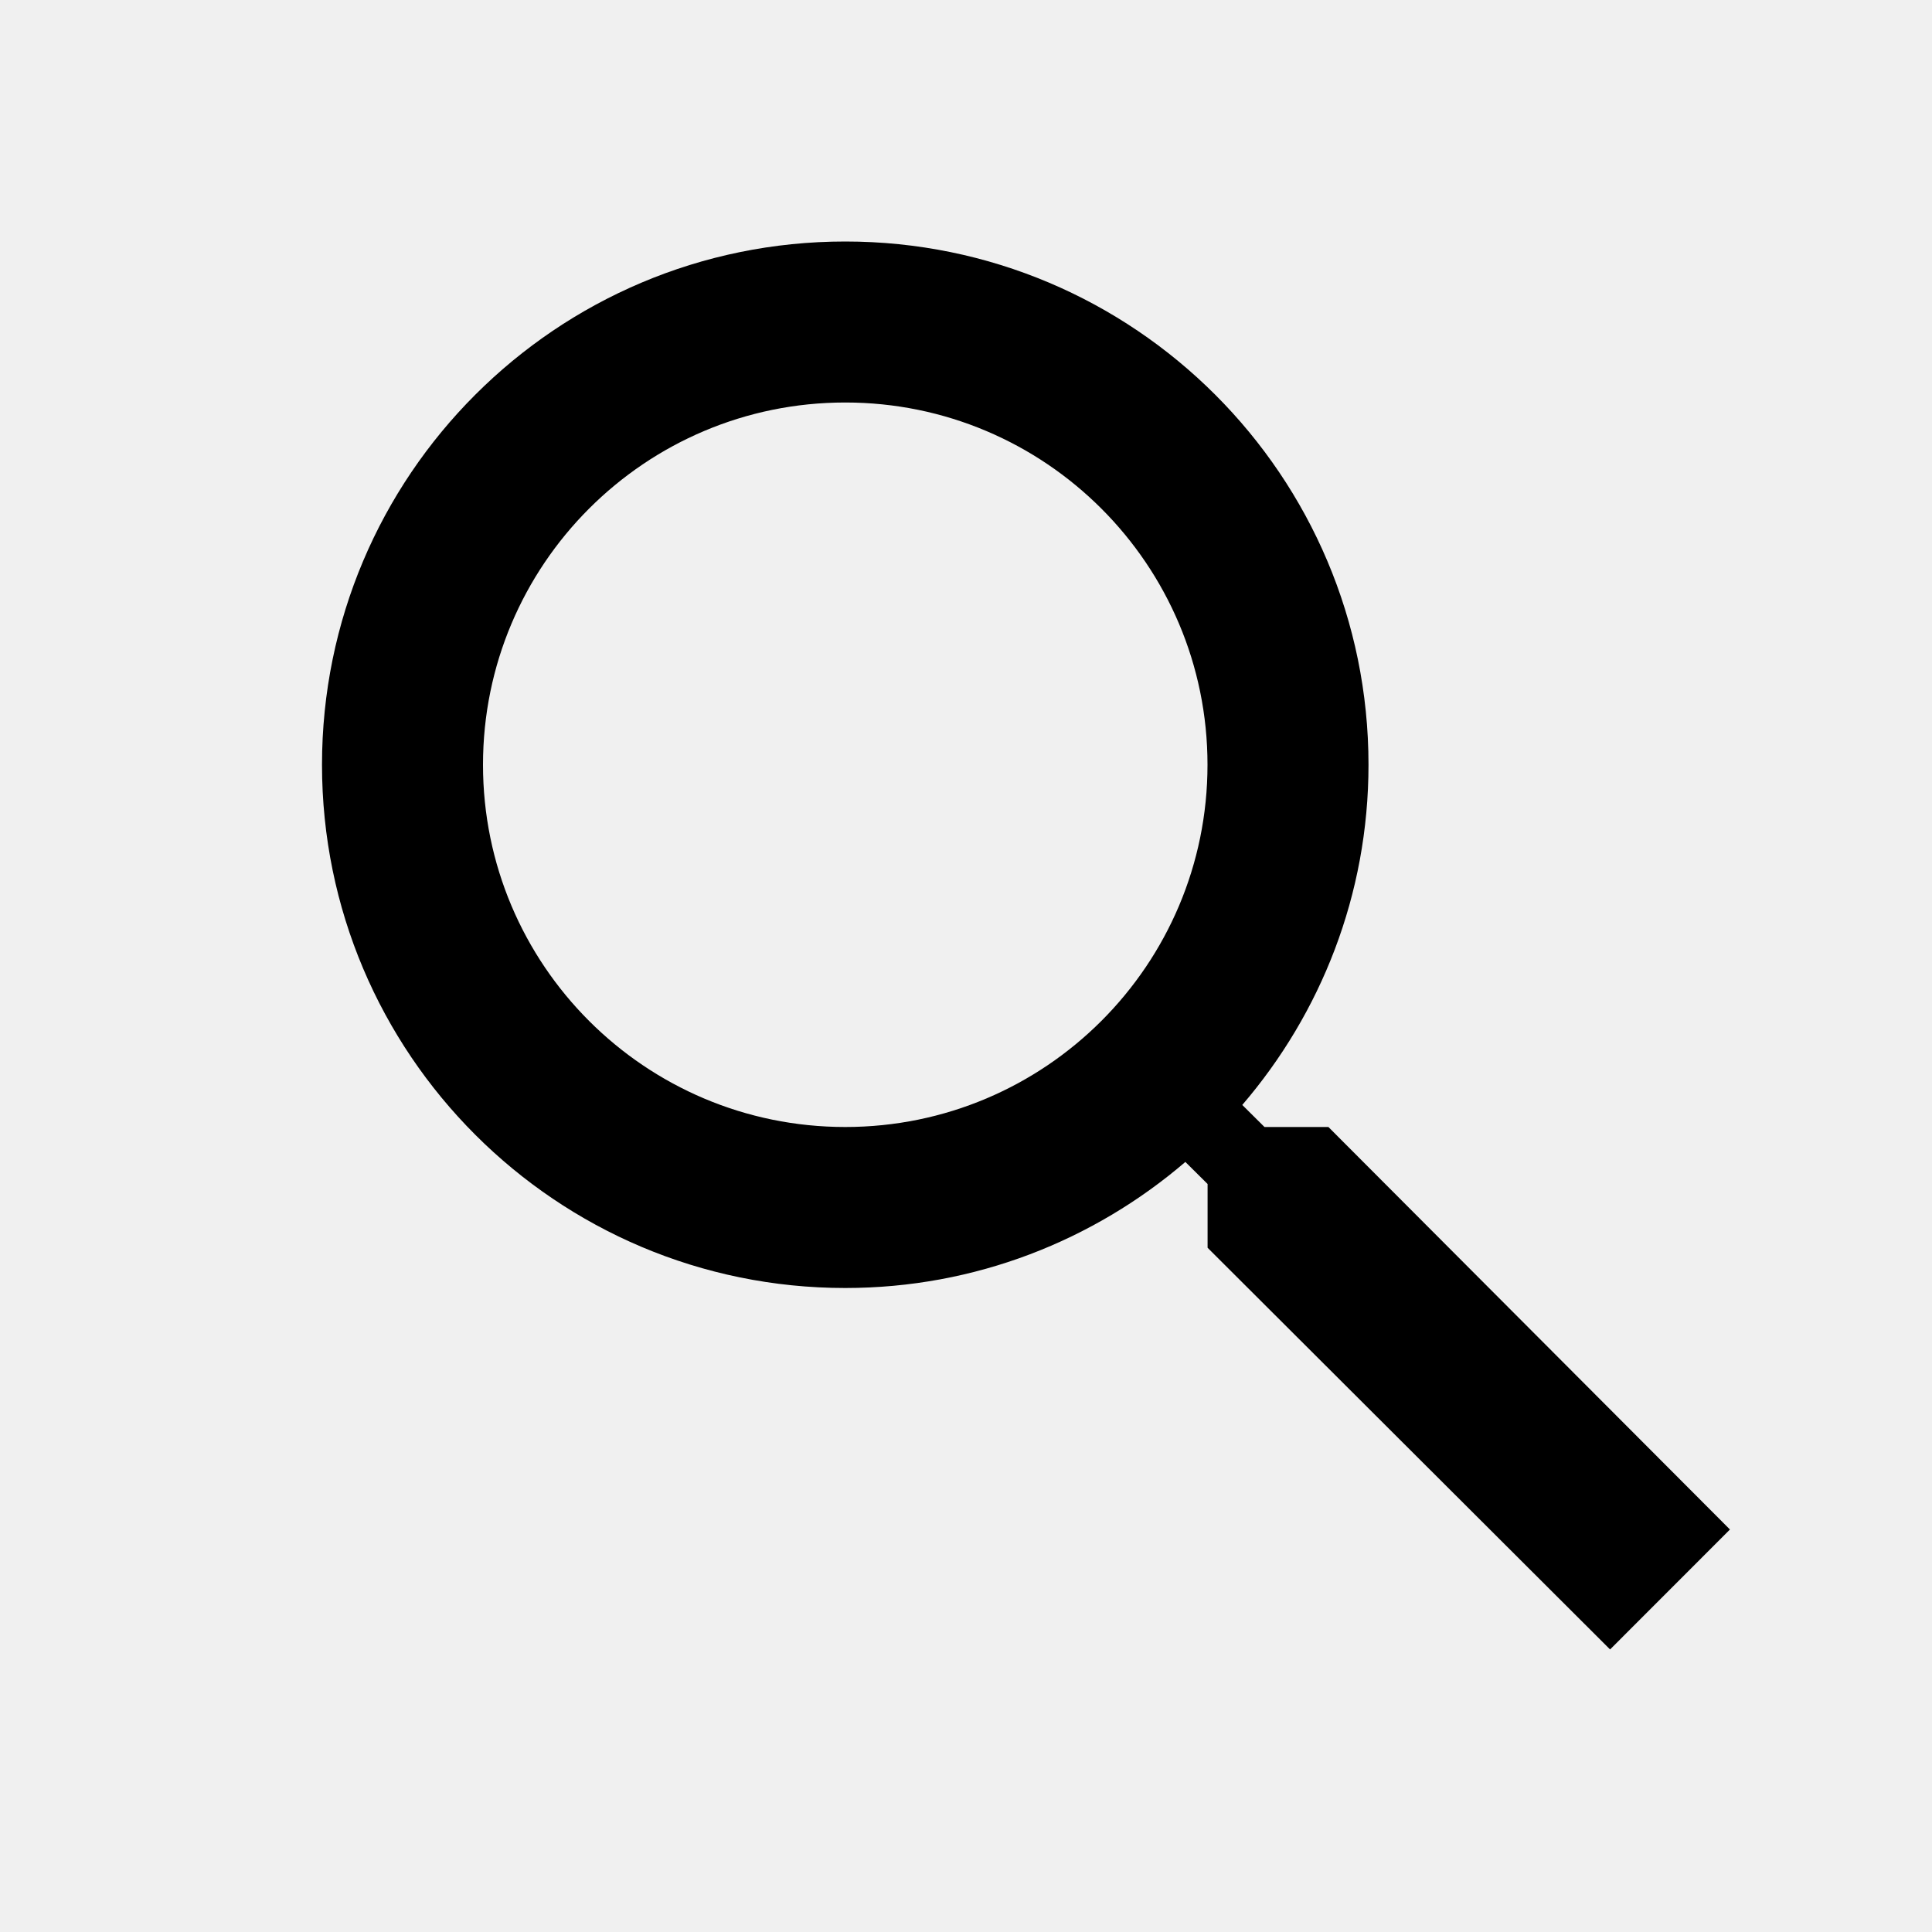
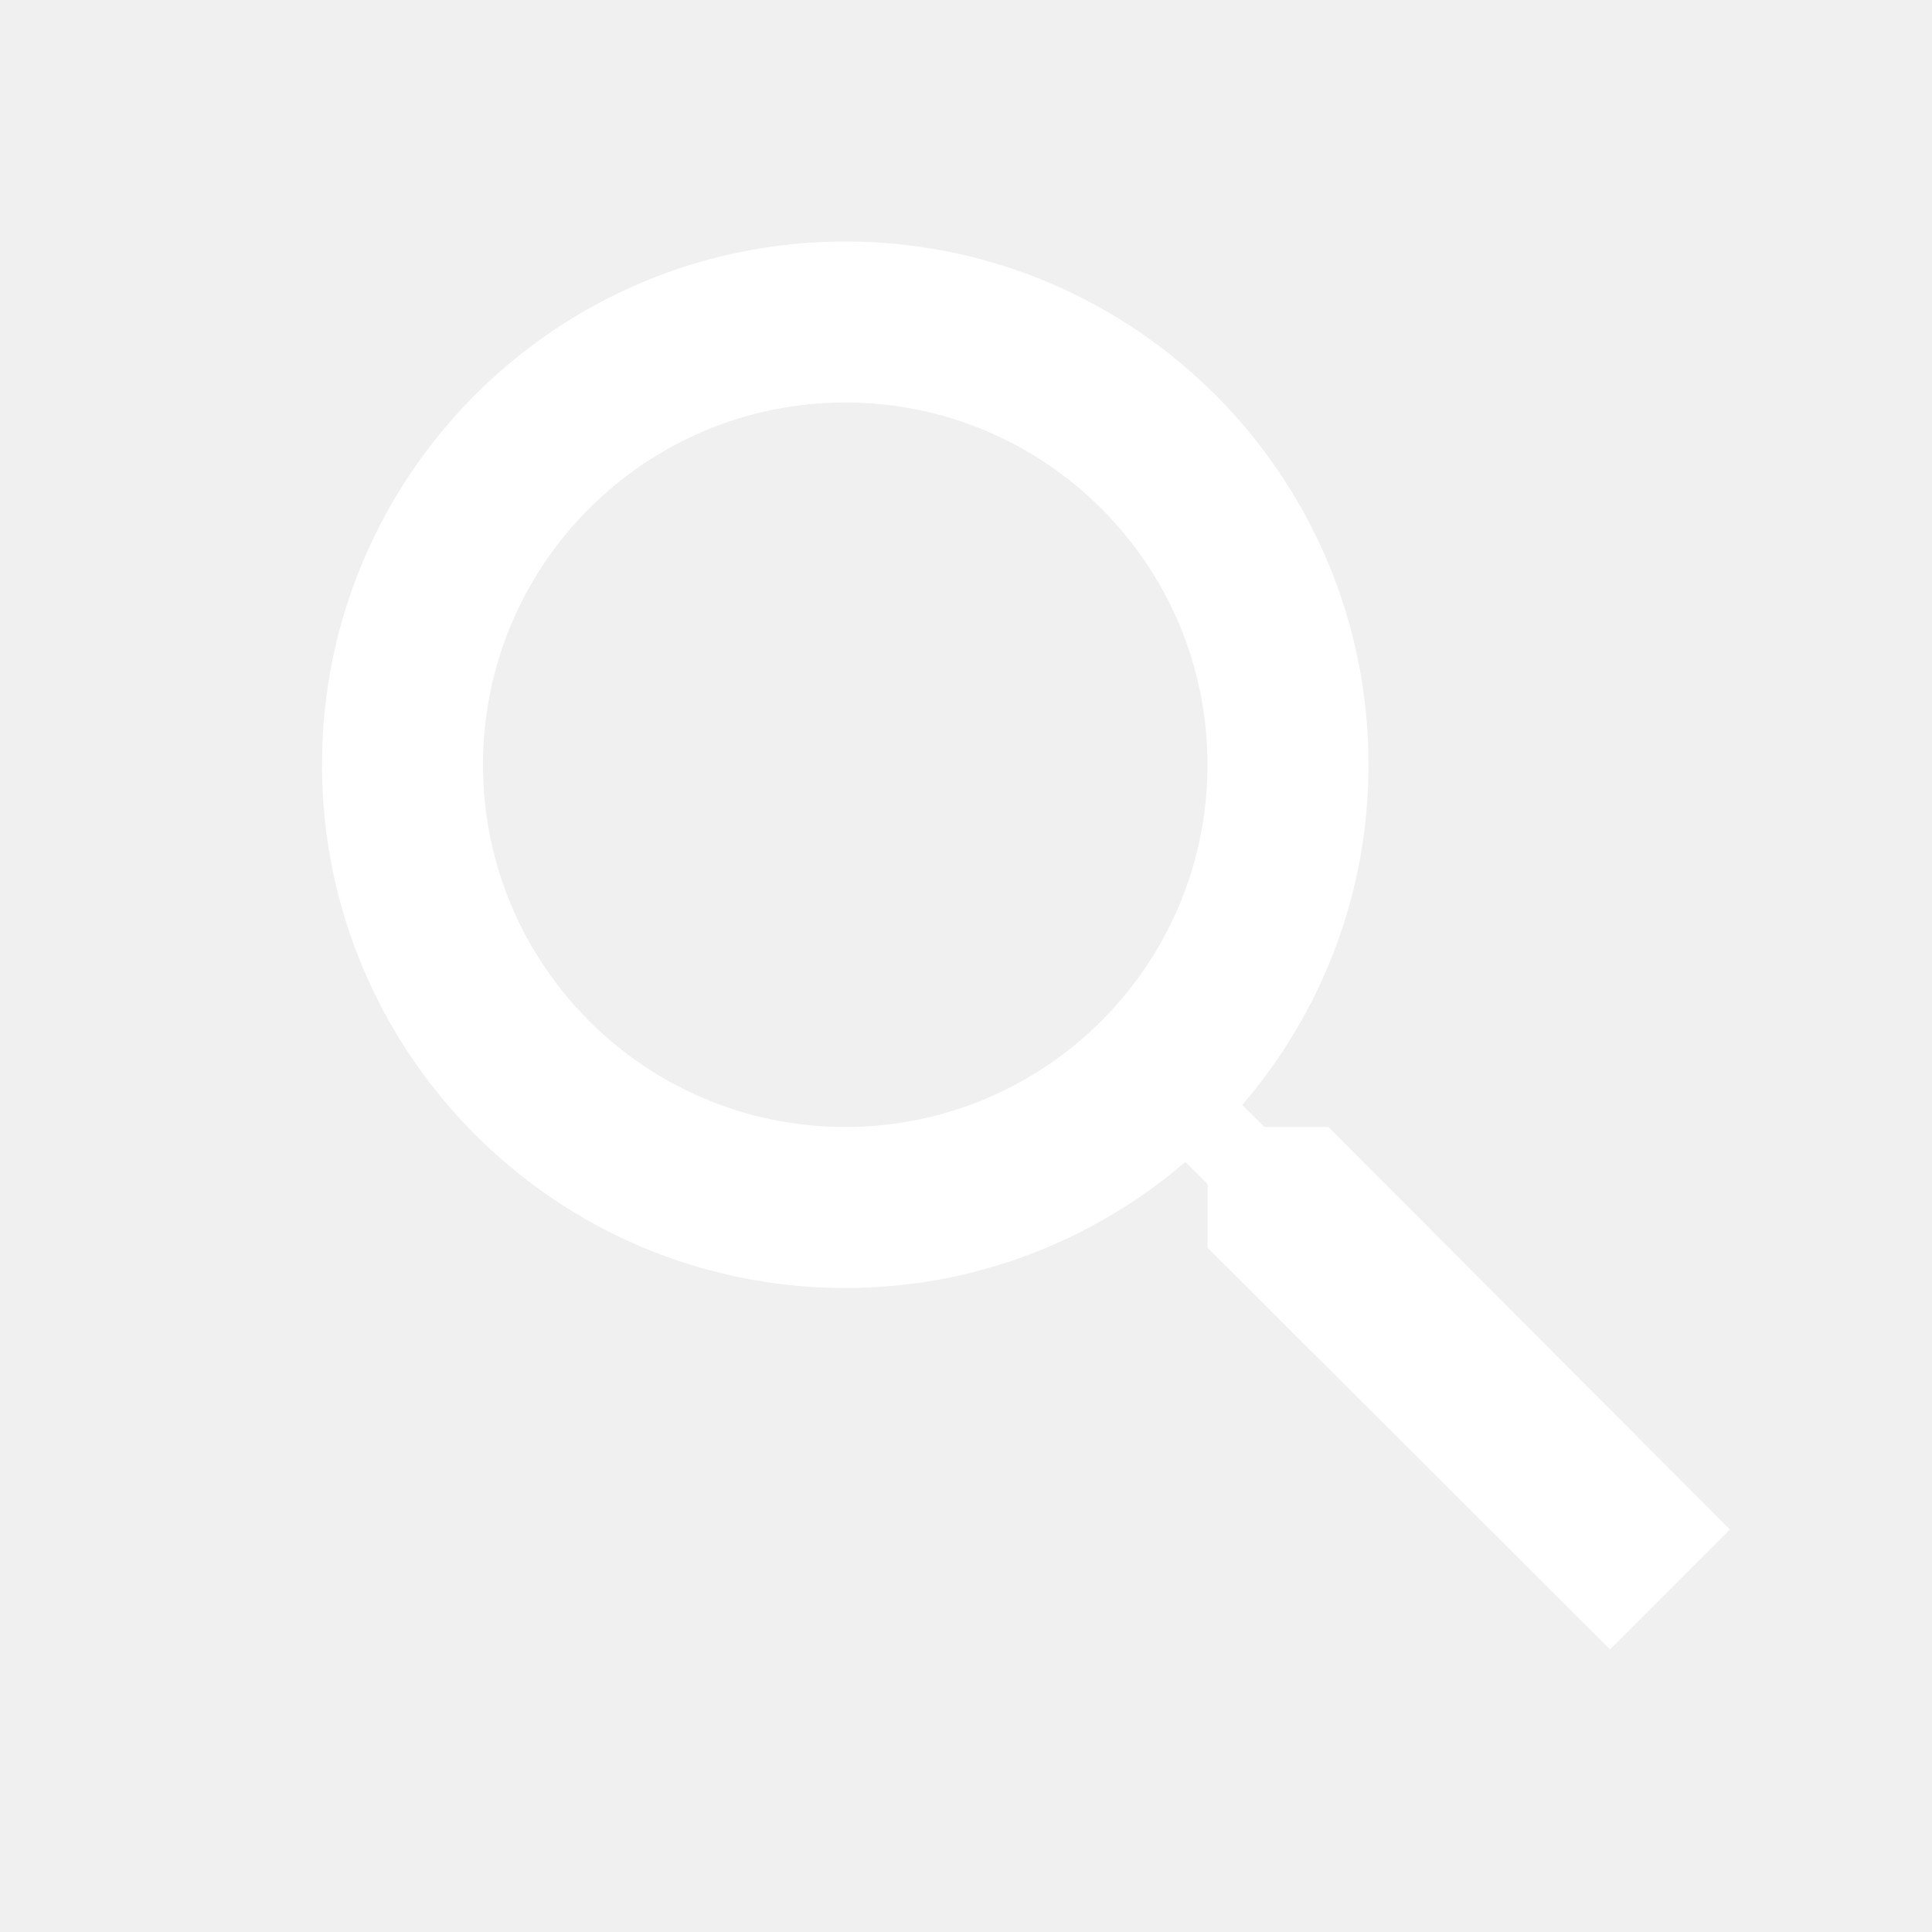
- <svg xmlns="http://www.w3.org/2000/svg" width="24" height="24" viewBox="0 0 24 24">
-   <path fill="black" fill-rule="evenodd" d="M16.502 14h-.794l-.276-.274C16.407 12.59 17 11.116 17 9.5 17 5.91 14.09 3 10.5 3S4 5.91 4 9.5 6.91 16 10.5 16c1.615 0 3.088-.592 4.225-1.566l.276.274v.792l5 4.99L21.49 19l-4.988-5zM10.5 14C8.014 14 6 11.986 6 9.5 6 7.015 8.014 5 10.5 5 12.985 5 15 7.015 15 9.5c0 2.486-2.015 4.5-4.5 4.5z" />
+ <svg xmlns="http://www.w3.org/2000/svg" fill="white" width="24" height="24" viewBox="0 0 24 24">
+   <path fill-rule="evenodd" d="M16.502 14h-.794l-.276-.274C16.407 12.59 17 11.116 17 9.5 17 5.91 14.09 3 10.5 3S4 5.91 4 9.5 6.91 16 10.5 16c1.615 0 3.088-.592 4.225-1.566l.276.274v.792l5 4.99L21.49 19l-4.988-5zM10.5 14C8.014 14 6 11.986 6 9.5 6 7.015 8.014 5 10.5 5 12.985 5 15 7.015 15 9.5c0 2.486-2.015 4.5-4.5 4.5z" />
</svg>
